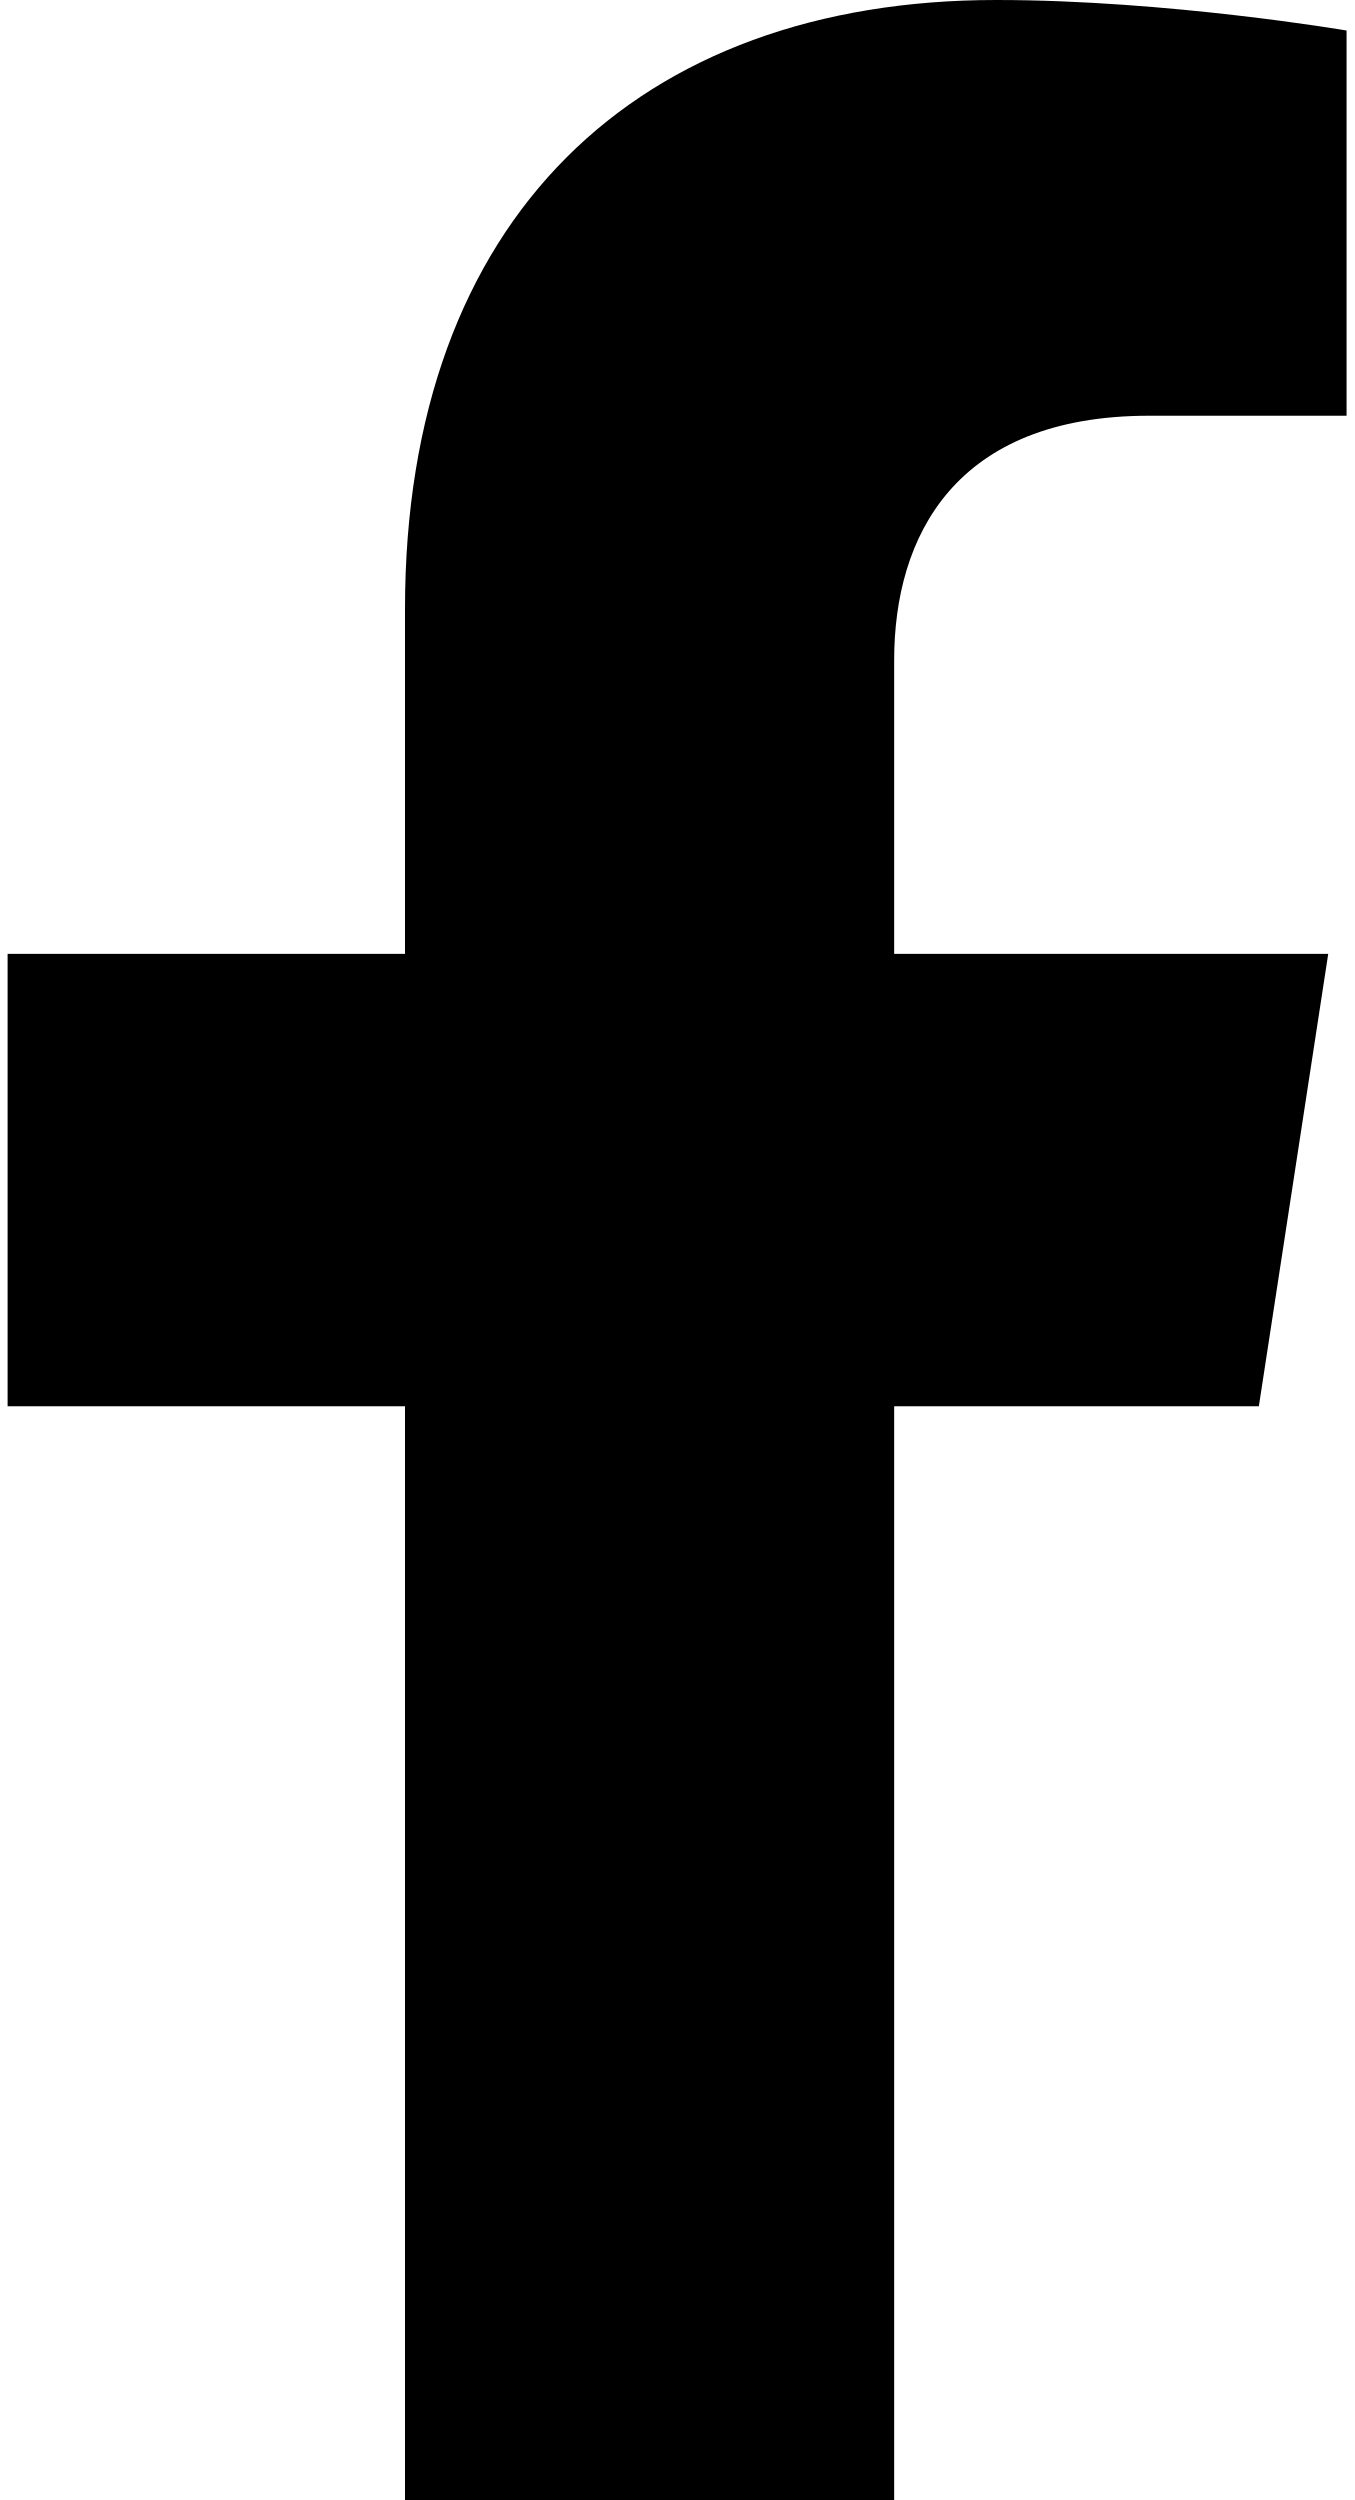
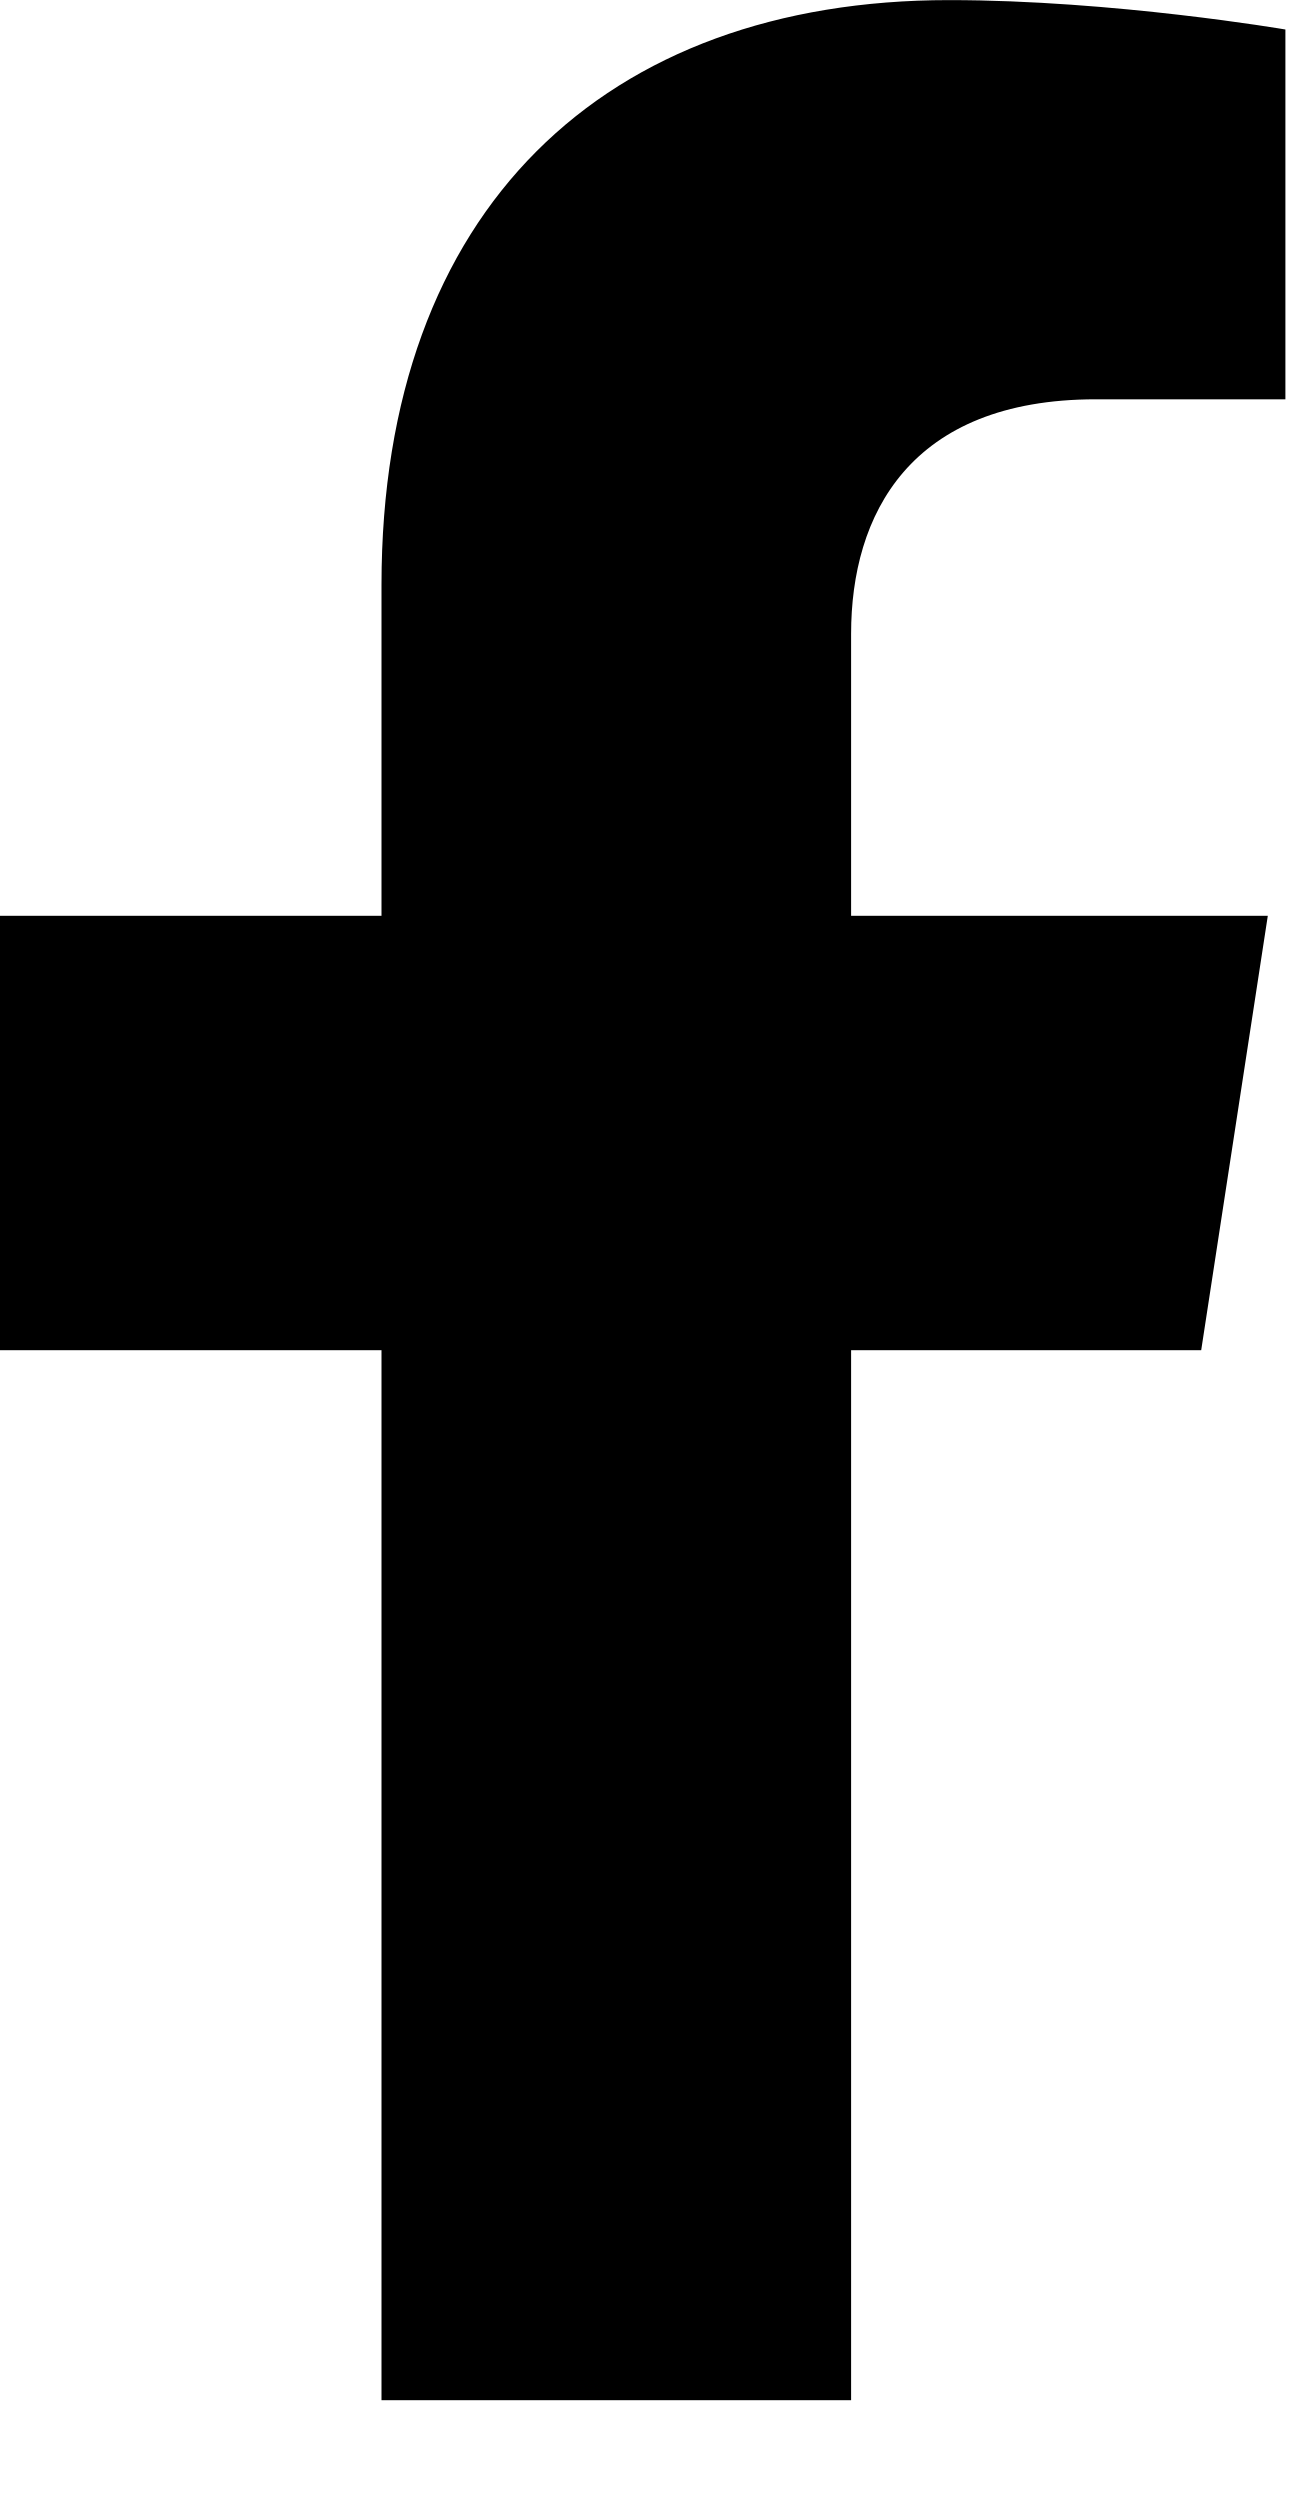
- <svg xmlns="http://www.w3.org/2000/svg" width="13" height="24" viewBox="0 0 13 24" fill="none">
-   <path d="M12.085 13.5L12.751 9.157H8.584V6.338C8.584 5.15 9.166 3.991 11.032 3.991H12.927V0.293C12.927 0.293 11.208 0 9.564 0C6.132 0 3.888 2.08 3.888 5.846V9.157H0.073V13.5H3.888V24H8.584V13.5H12.085Z" fill="black" />
+ <svg xmlns="http://www.w3.org/2000/svg" width="13" height="25" viewBox="0 0 13 25" fill="none">
+   <path d="M12.012 13.502L12.678 9.158H8.511V6.339C8.511 5.151 9.093 3.993 10.959 3.993H12.854V0.295C12.854 0.295 11.135 0.001 9.491 0.001C6.059 0.001 3.815 2.082 3.815 5.848V9.158H0V13.502H3.815V24.002H8.511V13.502H12.012Z" fill="black" />
</svg>
